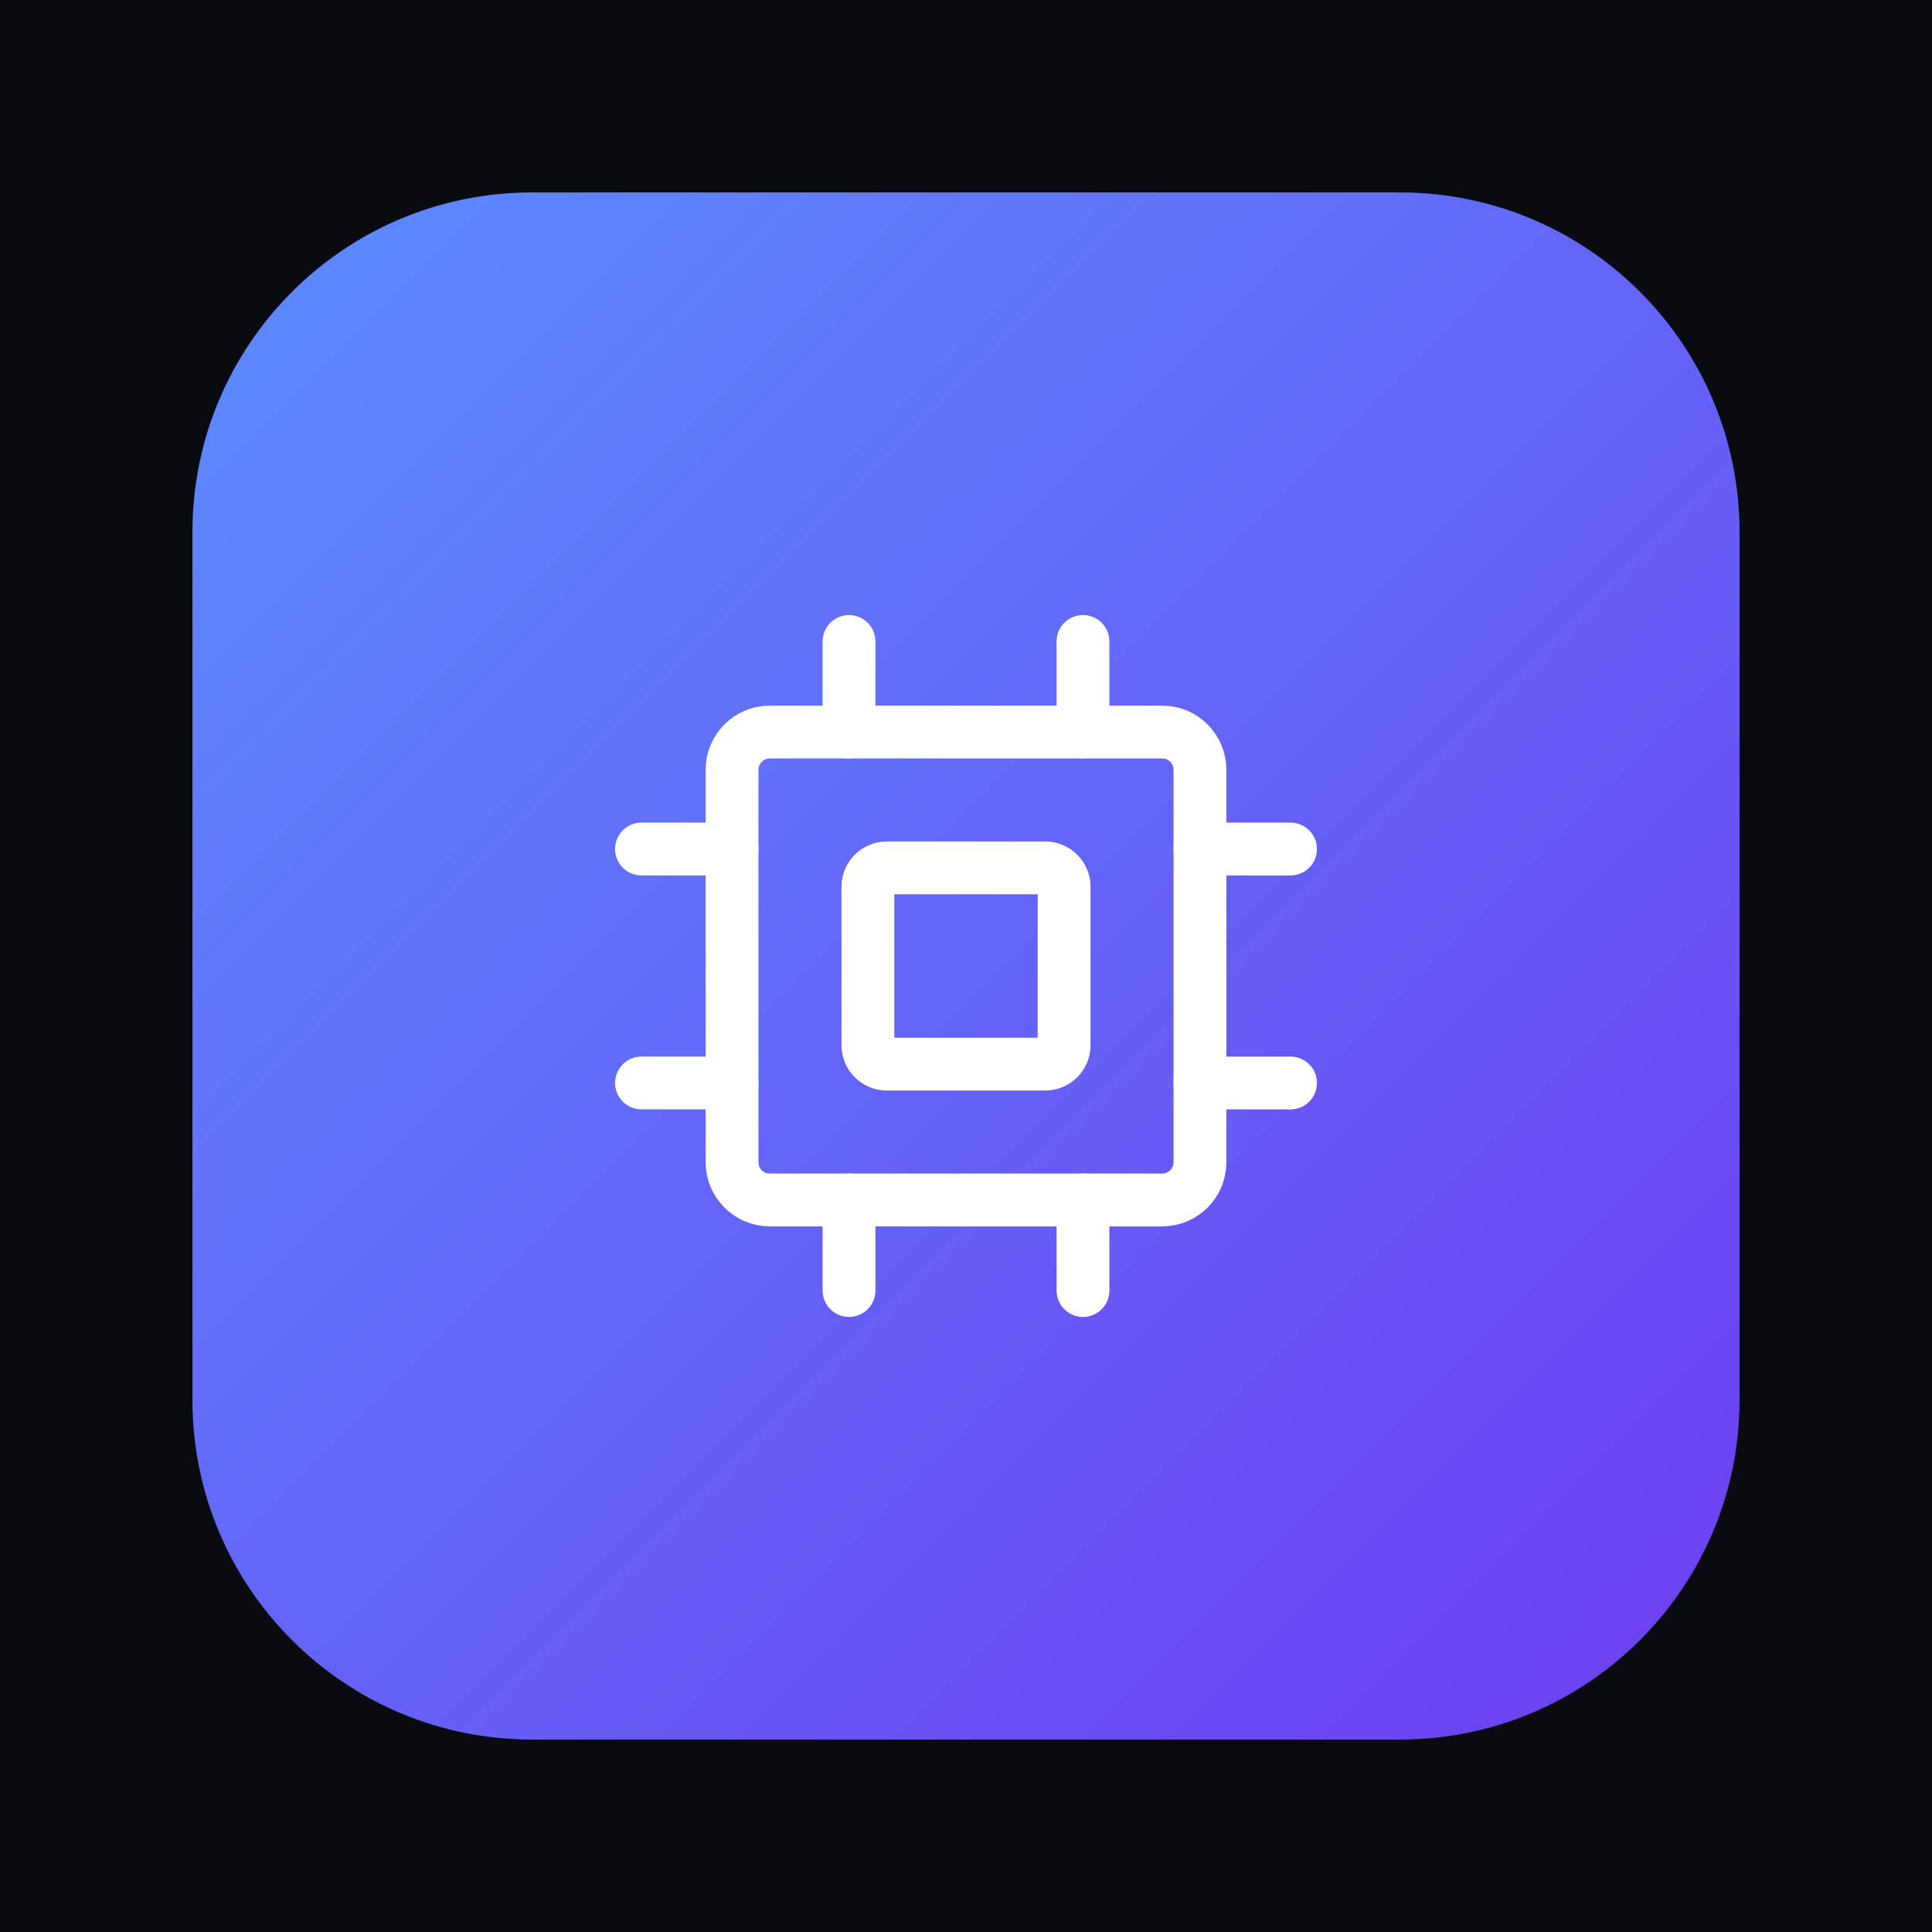
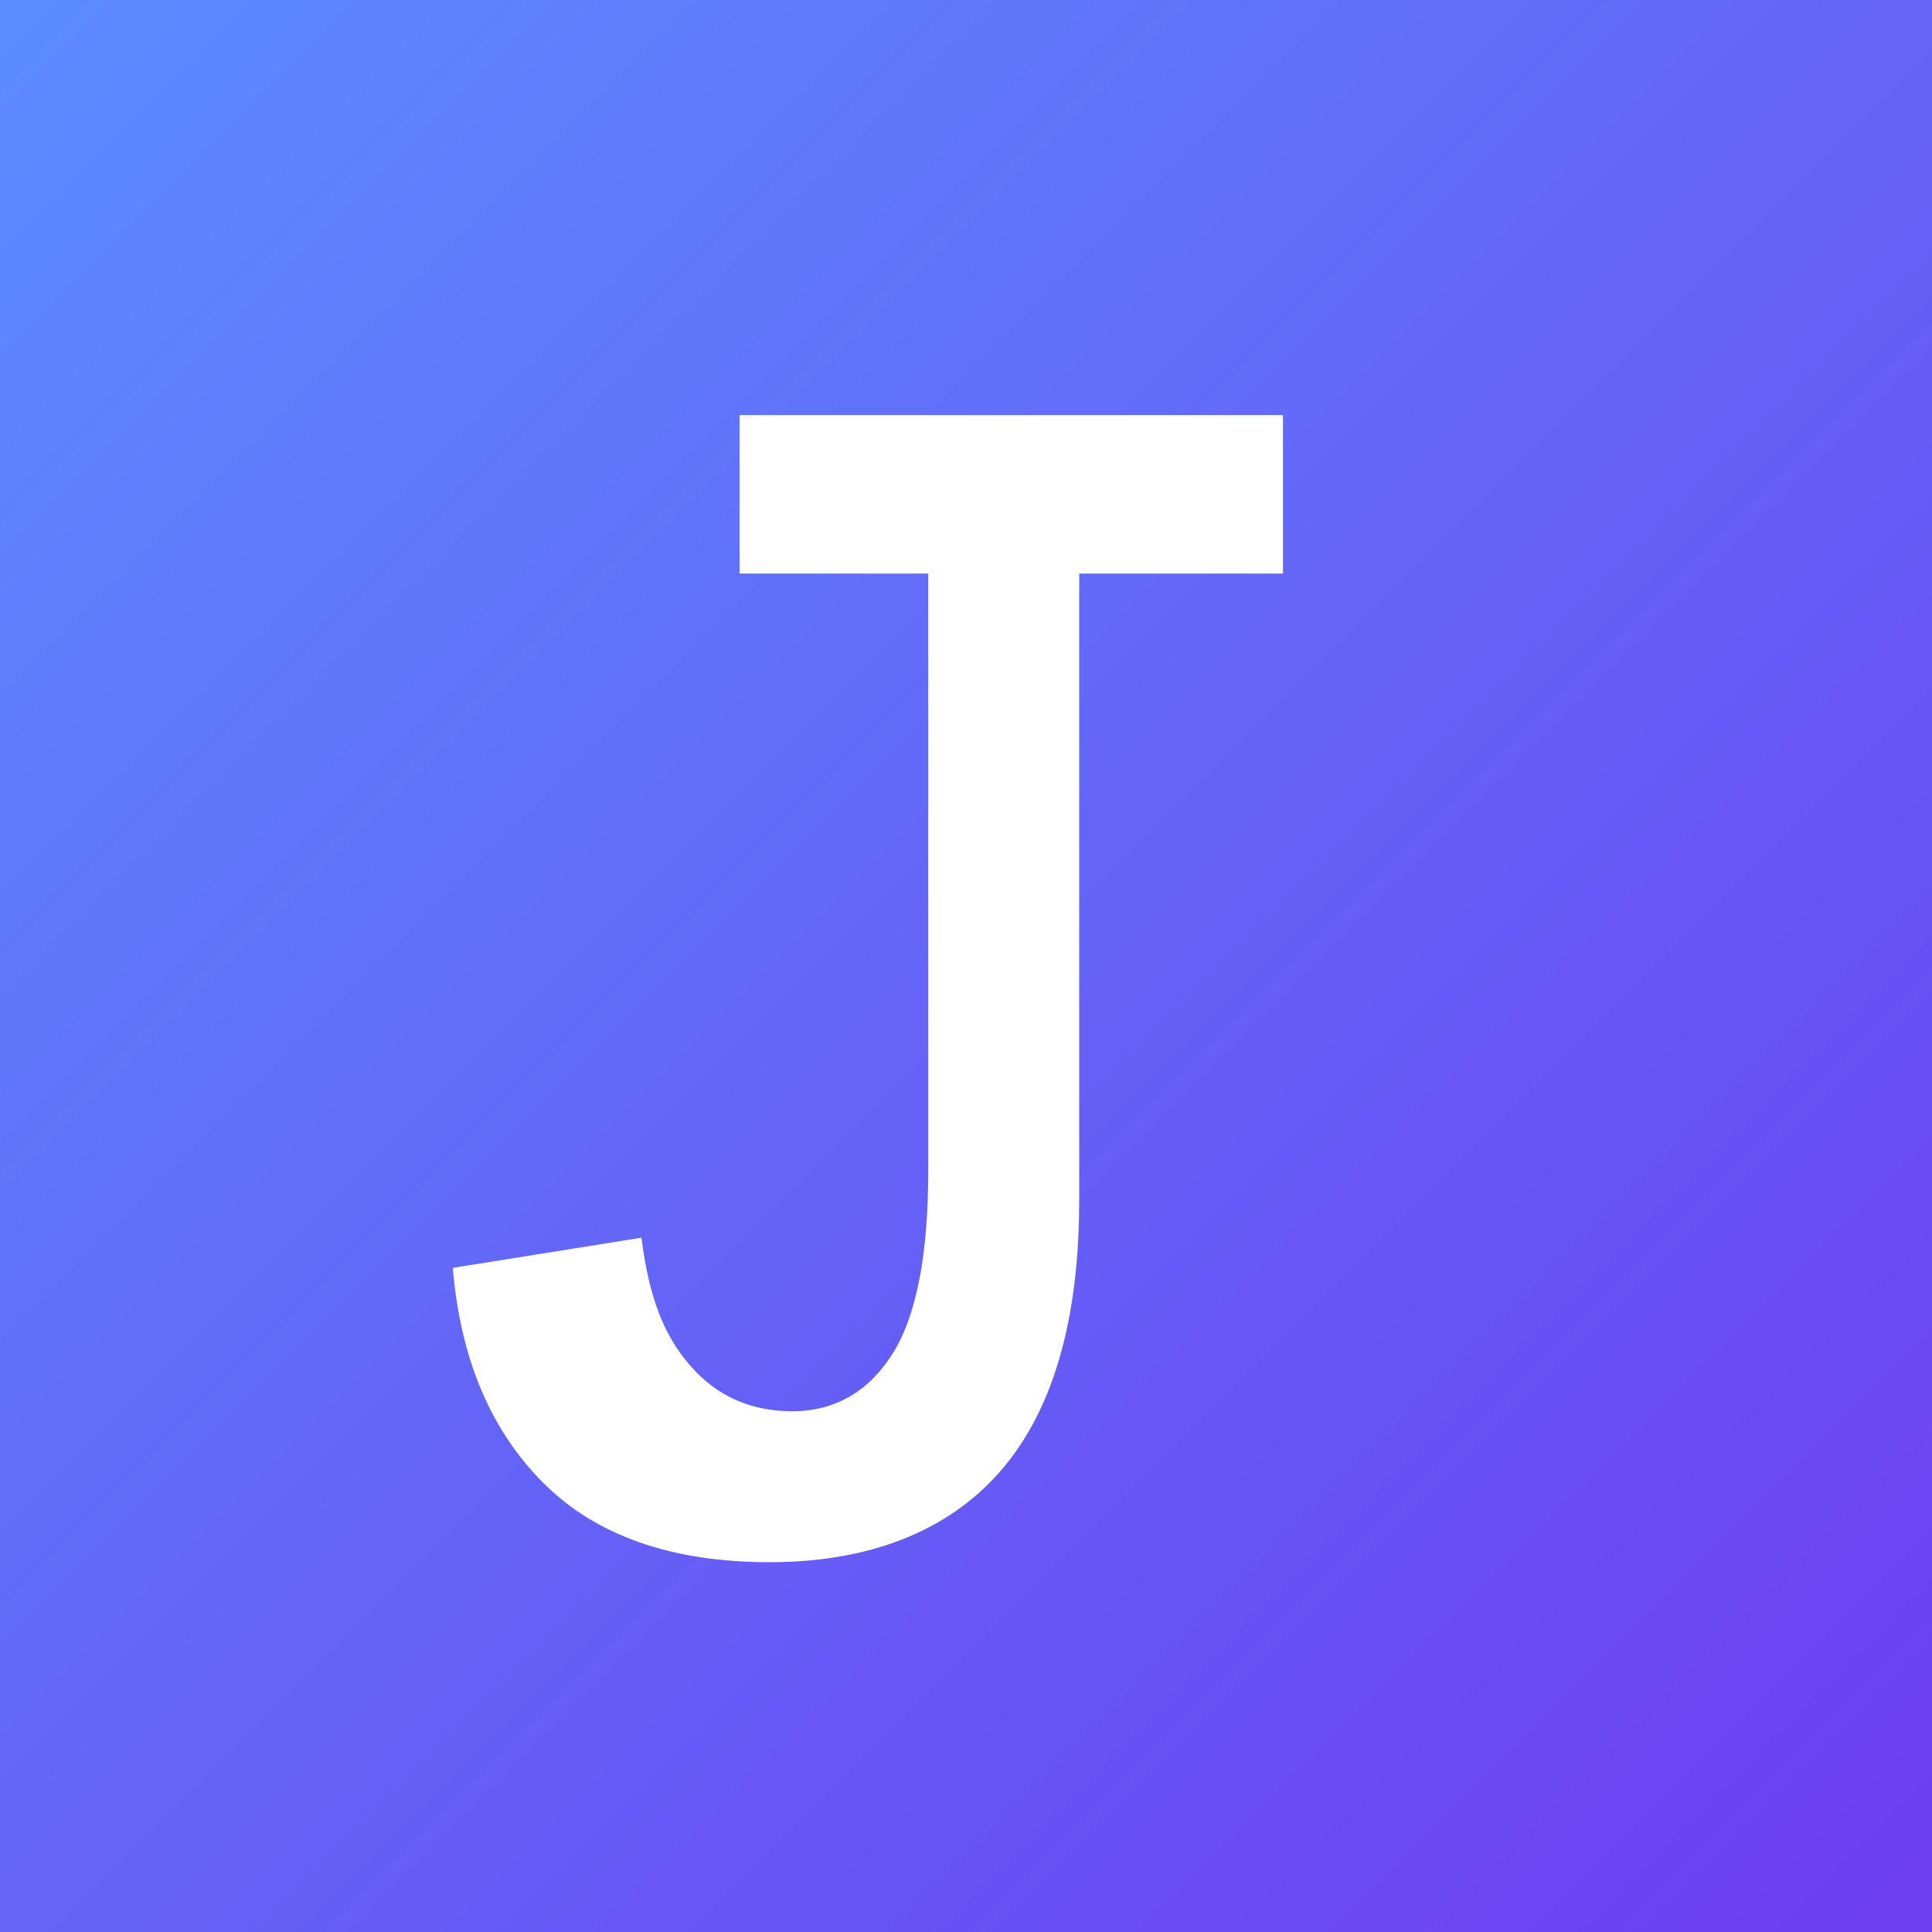
<svg xmlns="http://www.w3.org/2000/svg" viewBox="0 0 512 512">
  <defs>
    <linearGradient id="bg" x1="0" y1="0" x2="1" y2="1">
      <stop offset="0" stop-color="#5b8cff" />
      <stop offset="1" stop-color="#6d3df0" />
    </linearGradient>
  </defs>
-   <rect width="512" height="512" fill="#0a0b10" />
-   <rect x="51" y="51" width="410" height="410" rx="90" fill="url(#bg)" />
-   <g fill="none" stroke="#fff" stroke-width="14" stroke-linecap="round" stroke-linejoin="round" transform="translate(256,256)">
-     <rect x="-62" y="-62" width="124" height="124" rx="10" />
-     <rect x="-26" y="-26" width="52" height="52" rx="5" />
-     <line x1="-31" y1="-62" x2="-31" y2="-86" />
-     <line x1="31" y1="-62" x2="31" y2="-86" />
-     <line x1="-31" y1="62" x2="-31" y2="86" />
-     <line x1="31" y1="62" x2="31" y2="86" />
-     <line x1="-62" y1="-31" x2="-86" y2="-31" />
-     <line x1="-62" y1="31" x2="-86" y2="31" />
-     <line x1="62" y1="-31" x2="86" y2="-31" />
-     <line x1="62" y1="31" x2="86" y2="31" />
-   </g>
+   <rect width="512" height="512" fill="url(#bg)" />
+   <path d="     M 196 110 L 340 110 L 340 152 L 286 152 L 286 318     C 286 350 279 374 265 390     C 251 406 230 414 204 414     C 178 414 158 407 144 393     C 130 379 122 360 120 336     L 170 328     C 172 344 176 354 183 362     C 190 370 199 374 210 374     C 222 374 231 368 237 358     C 243 348 246 332 246 310     L 246 152 L 196 152 Z   " fill="#fff" />
</svg>
